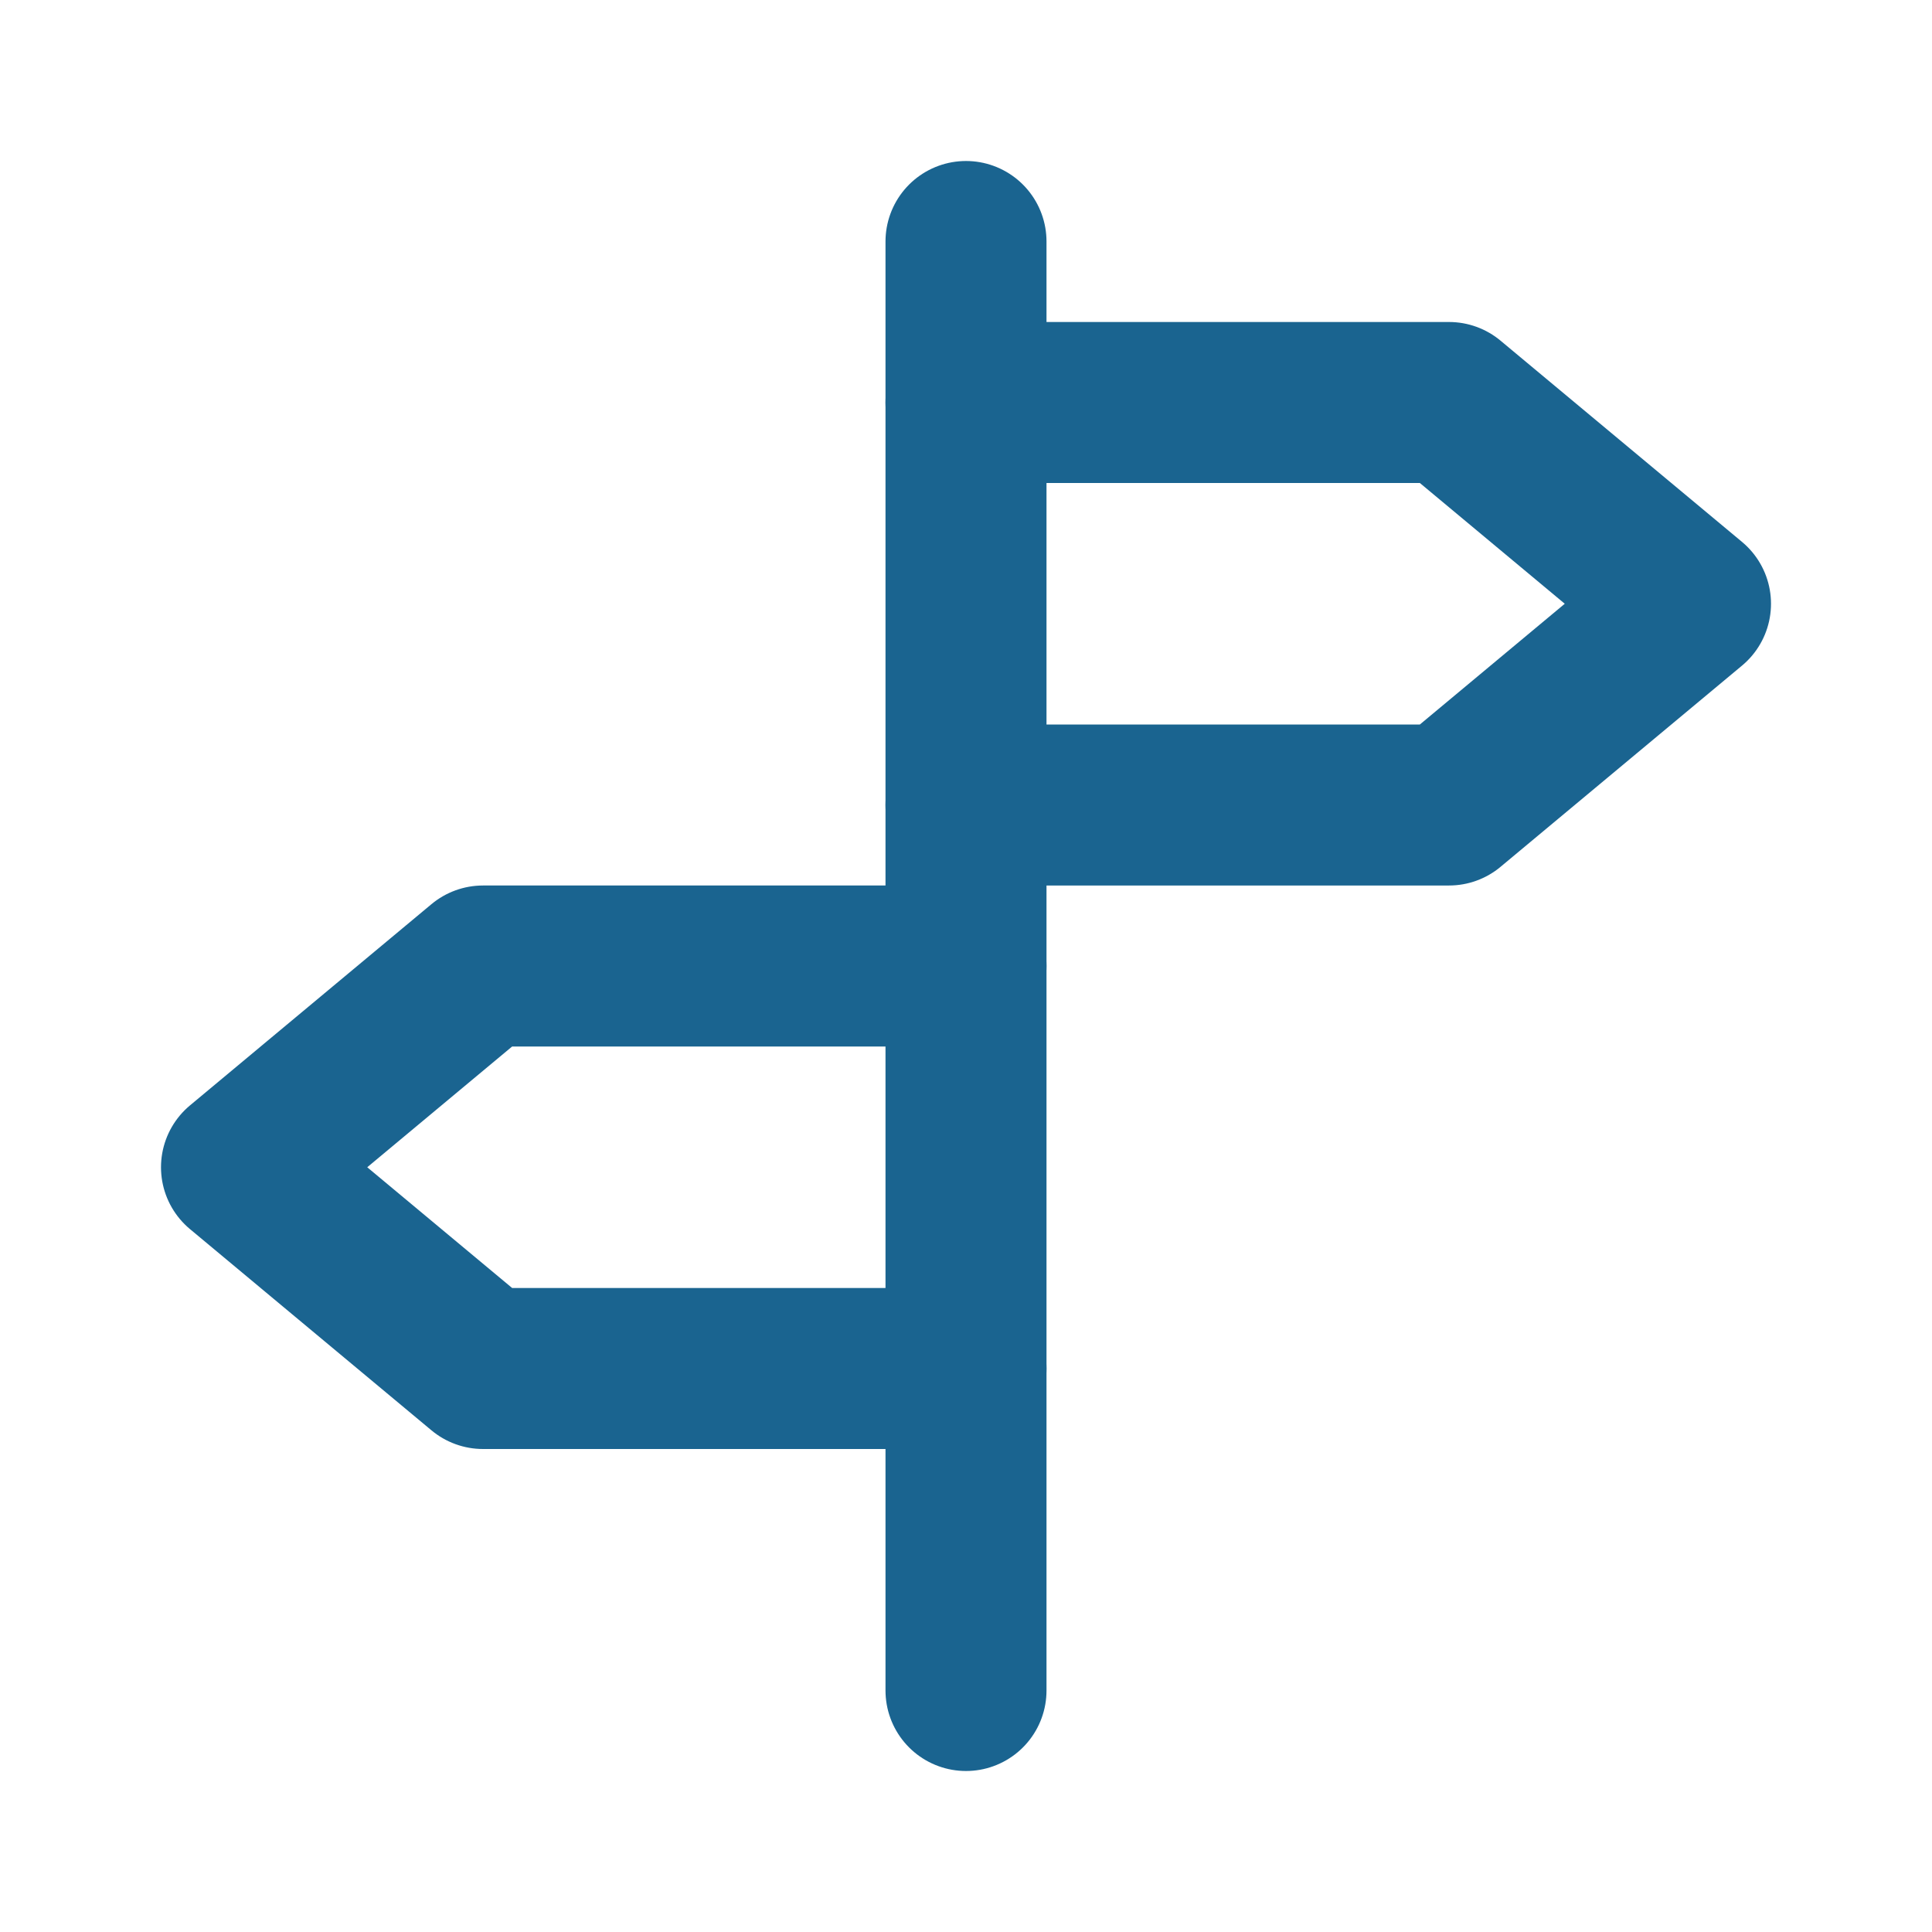
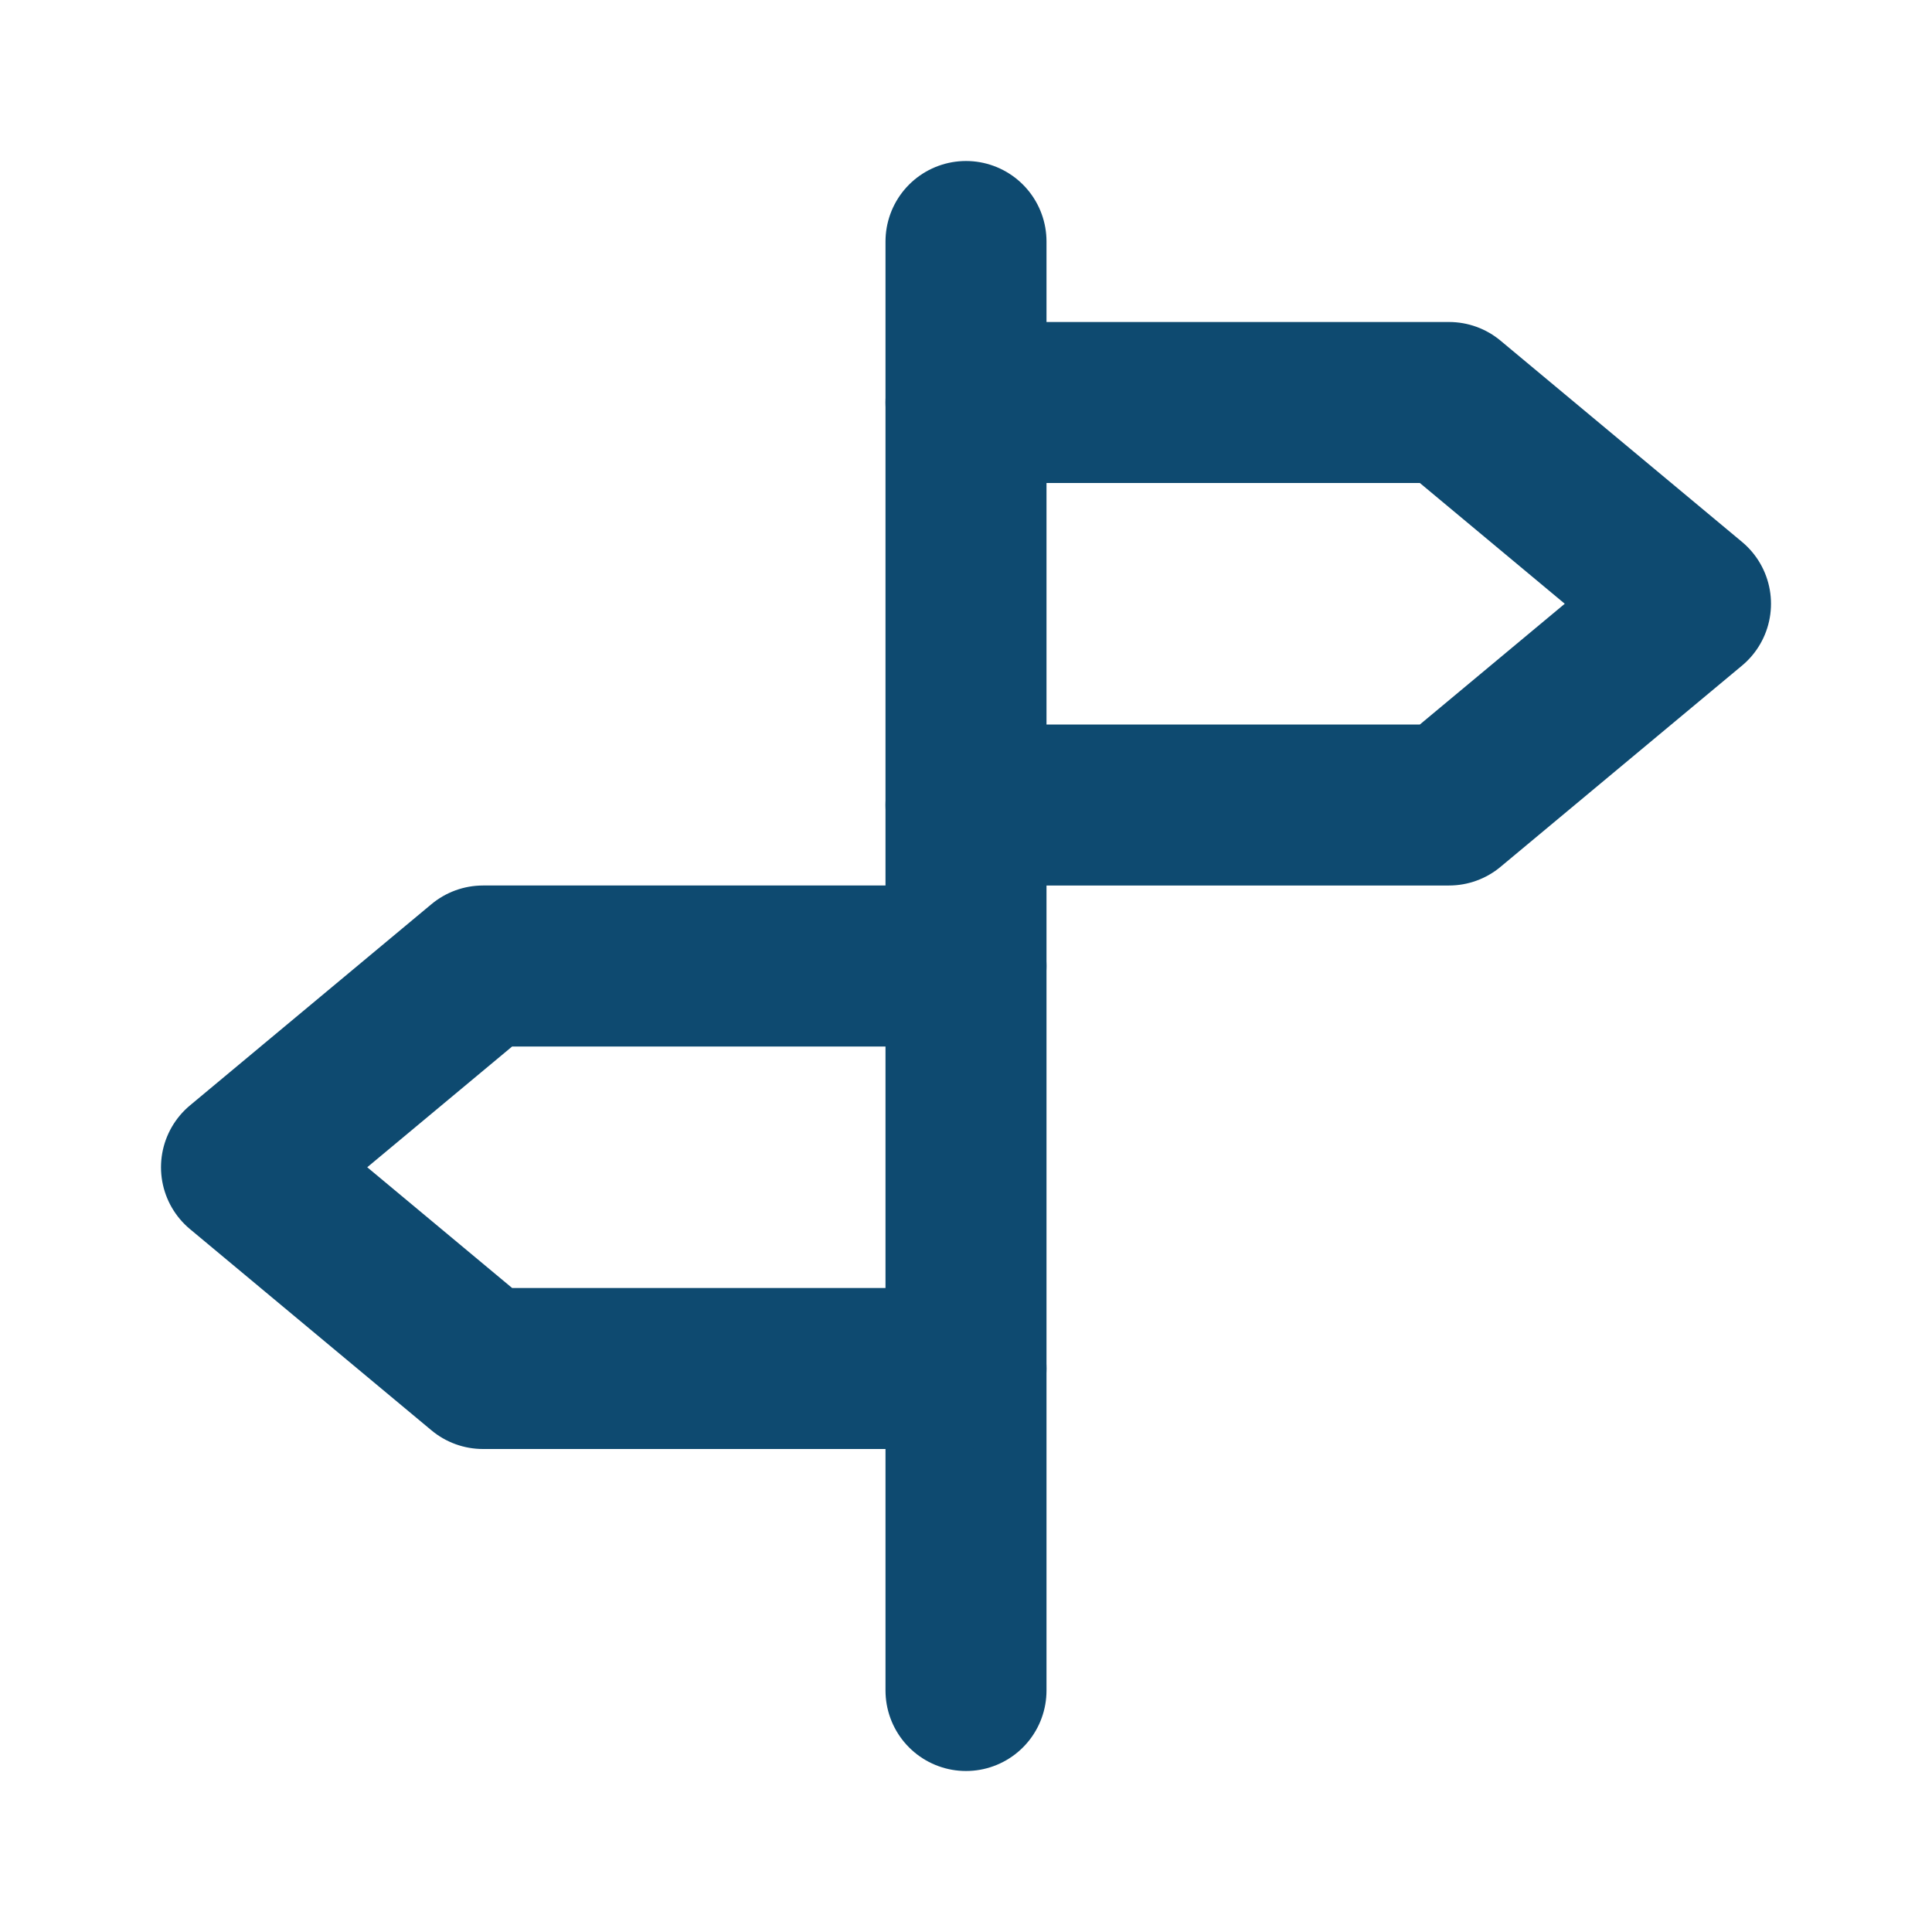
- <svg xmlns="http://www.w3.org/2000/svg" width="24" height="24" viewBox="0 0 24 24" fill="none" stroke="#1A6490" stroke-width="2" stroke-linecap="round" stroke-linejoin="round">
+ <svg xmlns="http://www.w3.org/2000/svg" width="24" height="24" viewBox="0 0 24 24" fill="none" stroke="#0E4A70" stroke-width="2" stroke-linecap="round" stroke-linejoin="round">
  <path d="M12 3v18" />
  <path d="M12 5h6l3 2.5-3 2.5h-6" />
  <path d="M12 12H6l-3 2.5L6 17h6" />
</svg>
